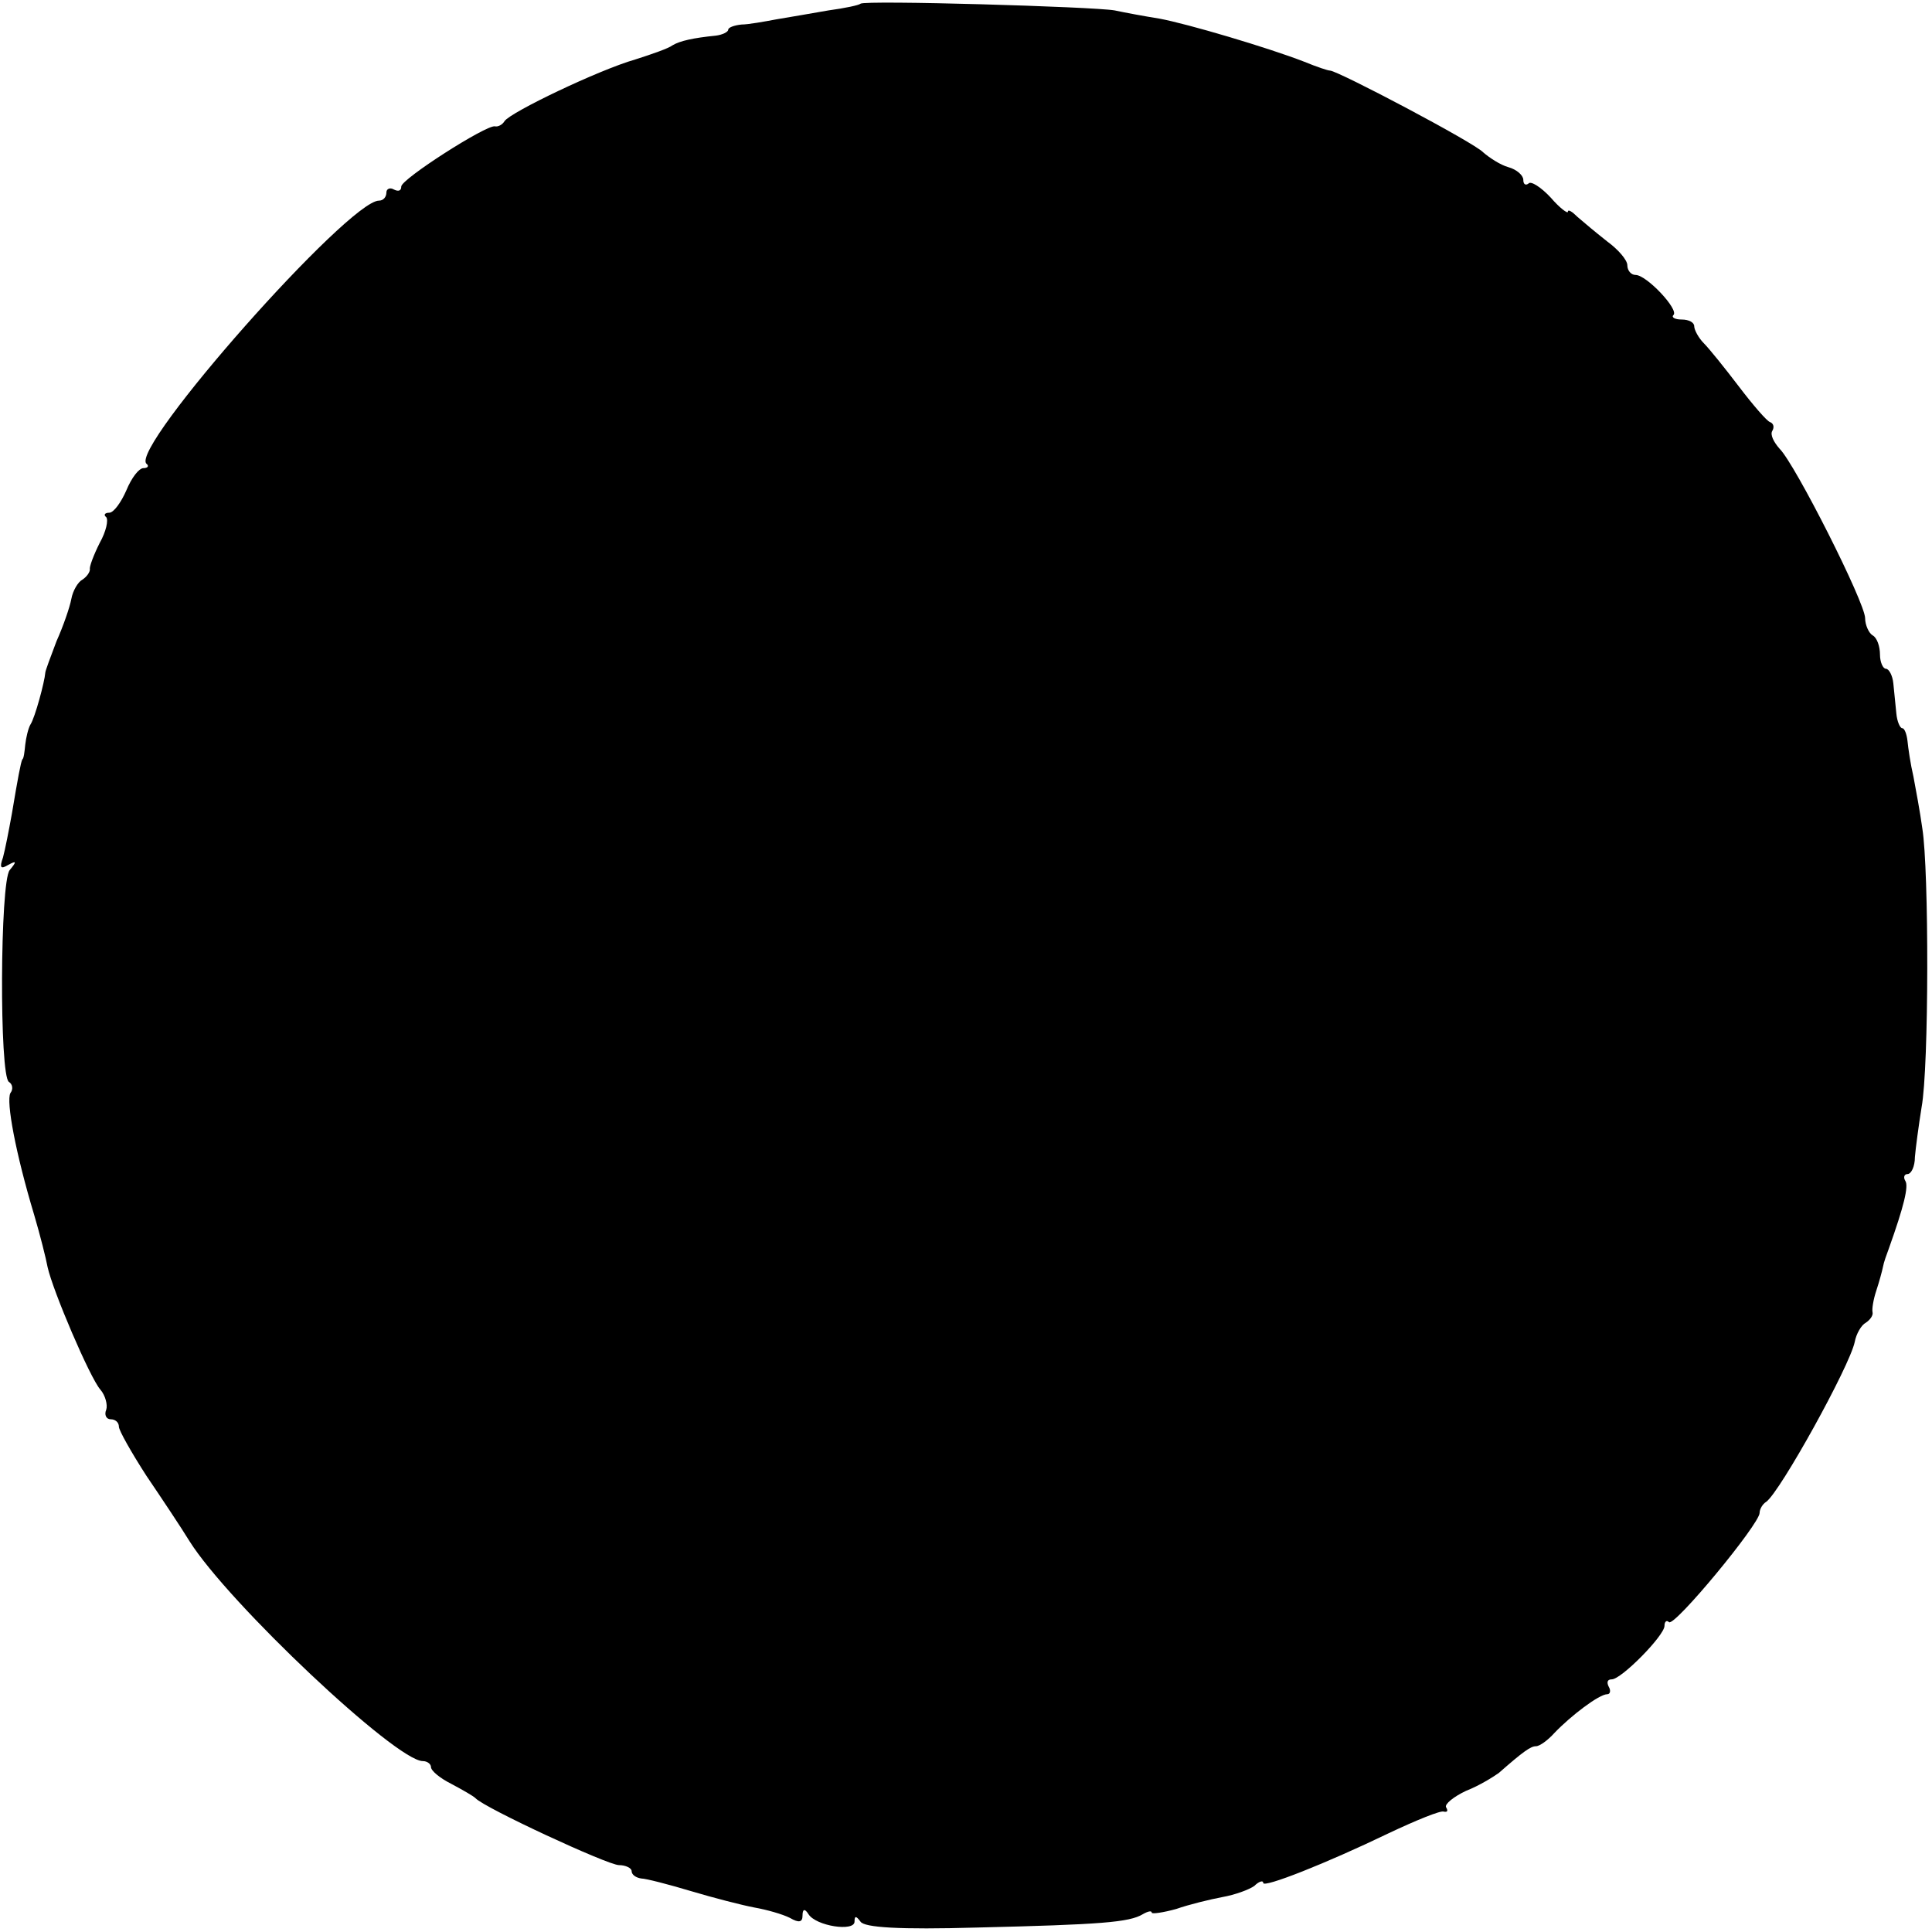
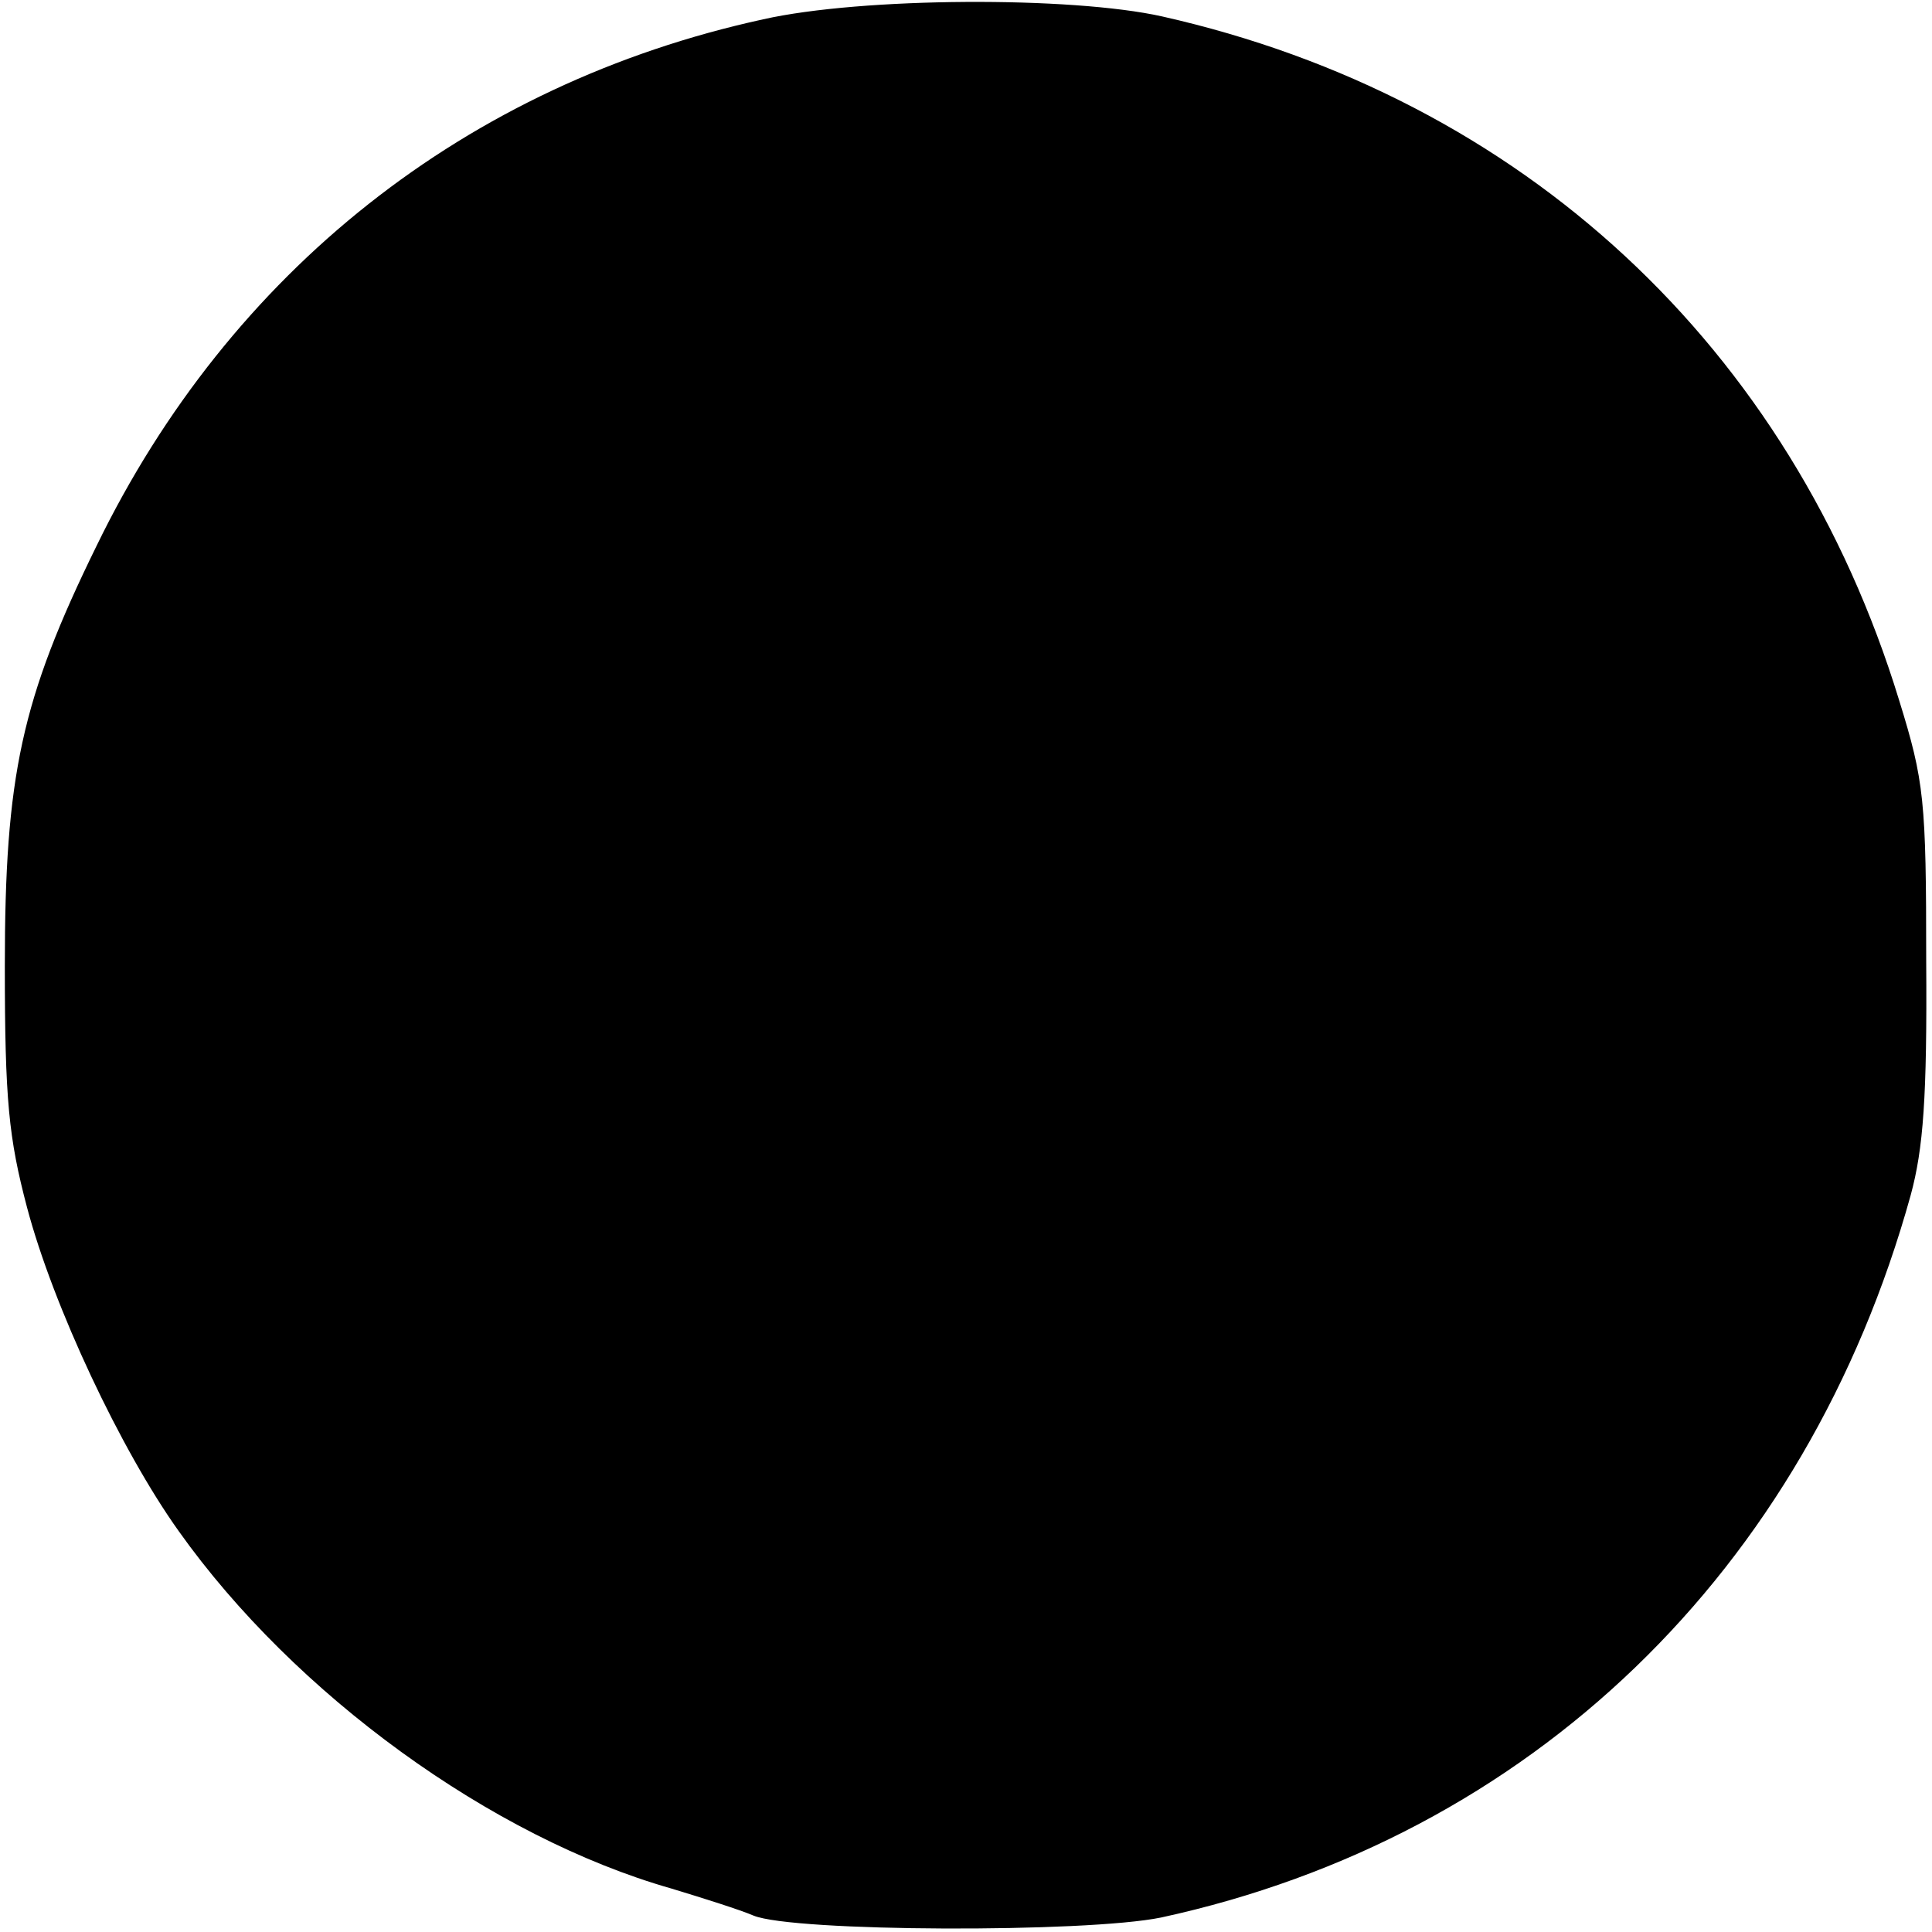
- <svg xmlns="http://www.w3.org/2000/svg" version="1.0" width="260pt" height="260pt" viewBox="0 0 260 260" preserveAspectRatio="xMidYMid meet">
-   <g transform="translate(0,260) scale(0.1,-0.1)" fill="#000000" stroke="none">
-     <path d="M1158 2595 c-2 -2 -21 -6 -43 -9 -22 -4 -53 -9 -70 -12 -16 -3 -38 -7 -47 -7 -10 -1 -18 -4 -18 -7 0 -3 -8 -7 -17 -8 -30 -3 -48 -7 -58 -13 -5 -4 -28 -12 -50 -19 -49 -14 -168 -71 -176 -83 -3 -5 -9 -8 -13 -7 -12 2 -126 -71 -126 -81 0 -6 -4 -7 -10 -4 -5 3 -10 1 -10 -4 0 -6 -4 -11 -10 -11 -41 0 -335 -332 -313 -354 4 -3 2 -6 -4 -6 -6 0 -16 -13 -23 -30 -7 -16 -17 -30 -23 -30 -6 0 -8 -3 -4 -6 3 -4 0 -19 -9 -35 -8 -16 -14 -32 -13 -35 0 -4 -4 -10 -10 -14 -6 -3 -13 -15 -15 -26 -2 -11 -11 -37 -20 -57 -8 -21 -15 -40 -15 -42 -1 -13 -14 -61 -20 -70 -3 -5 -6 -18 -7 -27 -1 -10 -2 -19 -4 -20 -2 -4 -6 -25 -14 -73 -4 -22 -9 -48 -12 -59 -5 -14 -3 -16 7 -10 11 6 12 5 2 -7 -13 -16 -14 -277 -1 -285 5 -3 6 -10 2 -15 -6 -11 7 -81 32 -164 8 -27 16 -59 18 -70 7 -32 57 -149 71 -165 7 -8 10 -21 8 -27 -3 -7 0 -13 6 -13 6 0 11 -4 11 -10 0 -5 17 -35 37 -66 21 -31 47 -70 58 -88 52 -83 278 -296 314 -296 6 0 11 -4 11 -8 0 -5 12 -15 28 -23 15 -8 29 -16 32 -19 12 -13 178 -90 193 -90 9 0 17 -4 17 -8 0 -5 6 -9 13 -10 6 0 37 -8 67 -17 30 -9 69 -19 85 -22 17 -3 38 -9 48 -14 12 -7 17 -6 17 3 0 9 3 10 8 2 10 -16 62 -24 62 -10 0 8 2 8 8 0 5 -8 52 -11 157 -8 167 4 205 7 223 18 7 4 12 5 12 2 0 -2 15 0 33 5 17 6 46 13 62 16 17 3 36 10 43 15 6 6 12 8 12 4 0 -7 84 26 169 67 36 17 70 31 74 29 5 -1 6 1 3 6 -2 4 10 14 27 22 18 7 37 19 44 24 33 29 43 36 50 36 5 0 16 8 25 18 22 23 60 52 71 52 4 0 5 5 2 10 -3 6 -2 10 4 10 13 0 71 59 71 72 0 6 3 8 6 5 7 -7 122 132 122 147 0 5 4 12 9 15 19 14 112 182 119 215 2 11 9 23 15 26 6 4 10 10 9 14 -1 4 1 17 5 29 4 12 8 27 9 32 1 6 5 17 8 25 20 56 27 84 22 91 -3 5 -1 9 3 9 5 0 10 10 10 23 1 12 5 42 9 67 10 54 10 319 1 375 -3 22 -9 54 -12 70 -4 17 -7 38 -8 48 -1 9 -4 17 -7 17 -3 0 -7 9 -8 20 -1 11 -3 29 -4 40 -1 11 -6 20 -10 20 -4 0 -8 9 -8 19 0 11 -4 23 -10 26 -5 3 -10 14 -10 23 0 21 -94 207 -115 228 -8 9 -13 19 -10 24 3 5 2 10 -3 12 -4 1 -23 23 -42 48 -19 25 -40 51 -47 58 -7 7 -13 18 -13 23 0 5 -7 9 -17 9 -9 0 -14 3 -11 6 8 7 -36 54 -51 54 -6 0 -11 6 -11 13 0 7 -12 21 -27 32 -14 11 -32 26 -40 33 -7 7 -13 11 -13 7 0 -3 -11 5 -23 19 -13 14 -27 23 -30 19 -4 -3 -7 -1 -7 5 0 6 -9 14 -20 17 -11 3 -26 13 -34 20 -12 13 -194 109 -206 110 -3 0 -18 5 -35 12 -49 19 -157 51 -195 58 -19 3 -46 8 -60 11 -28 5 -337 14 -342 9z" />
+ <svg xmlns="http://www.w3.org/2000/svg" version="1.0" width="200pt" height="200pt" viewBox="0 0 200 200" preserveAspectRatio="xMidYMid meet">
+   <g transform="translate(0,200) scale(0.1,-0.1)" fill="#000000" stroke="none">
+     <path d="M790 1980 c-307 -67 -552 -261 -690 -545 -78 -159 -95 -238 -95 -435 0 -139 4 -178 23 -250 27 -102 97 -251 157 -335 120 -169 324 -317 510 -370 33 -10 71 -22 85 -28 41 -17 344 -18 422 -2 382 83 668 358 776 748 13 48 17 101 16 242 0 167 -2 186 -28 270 -112 366 -390 624 -763 708 -94 21 -311 20 -413 -3z" />
  </g>
</svg>
